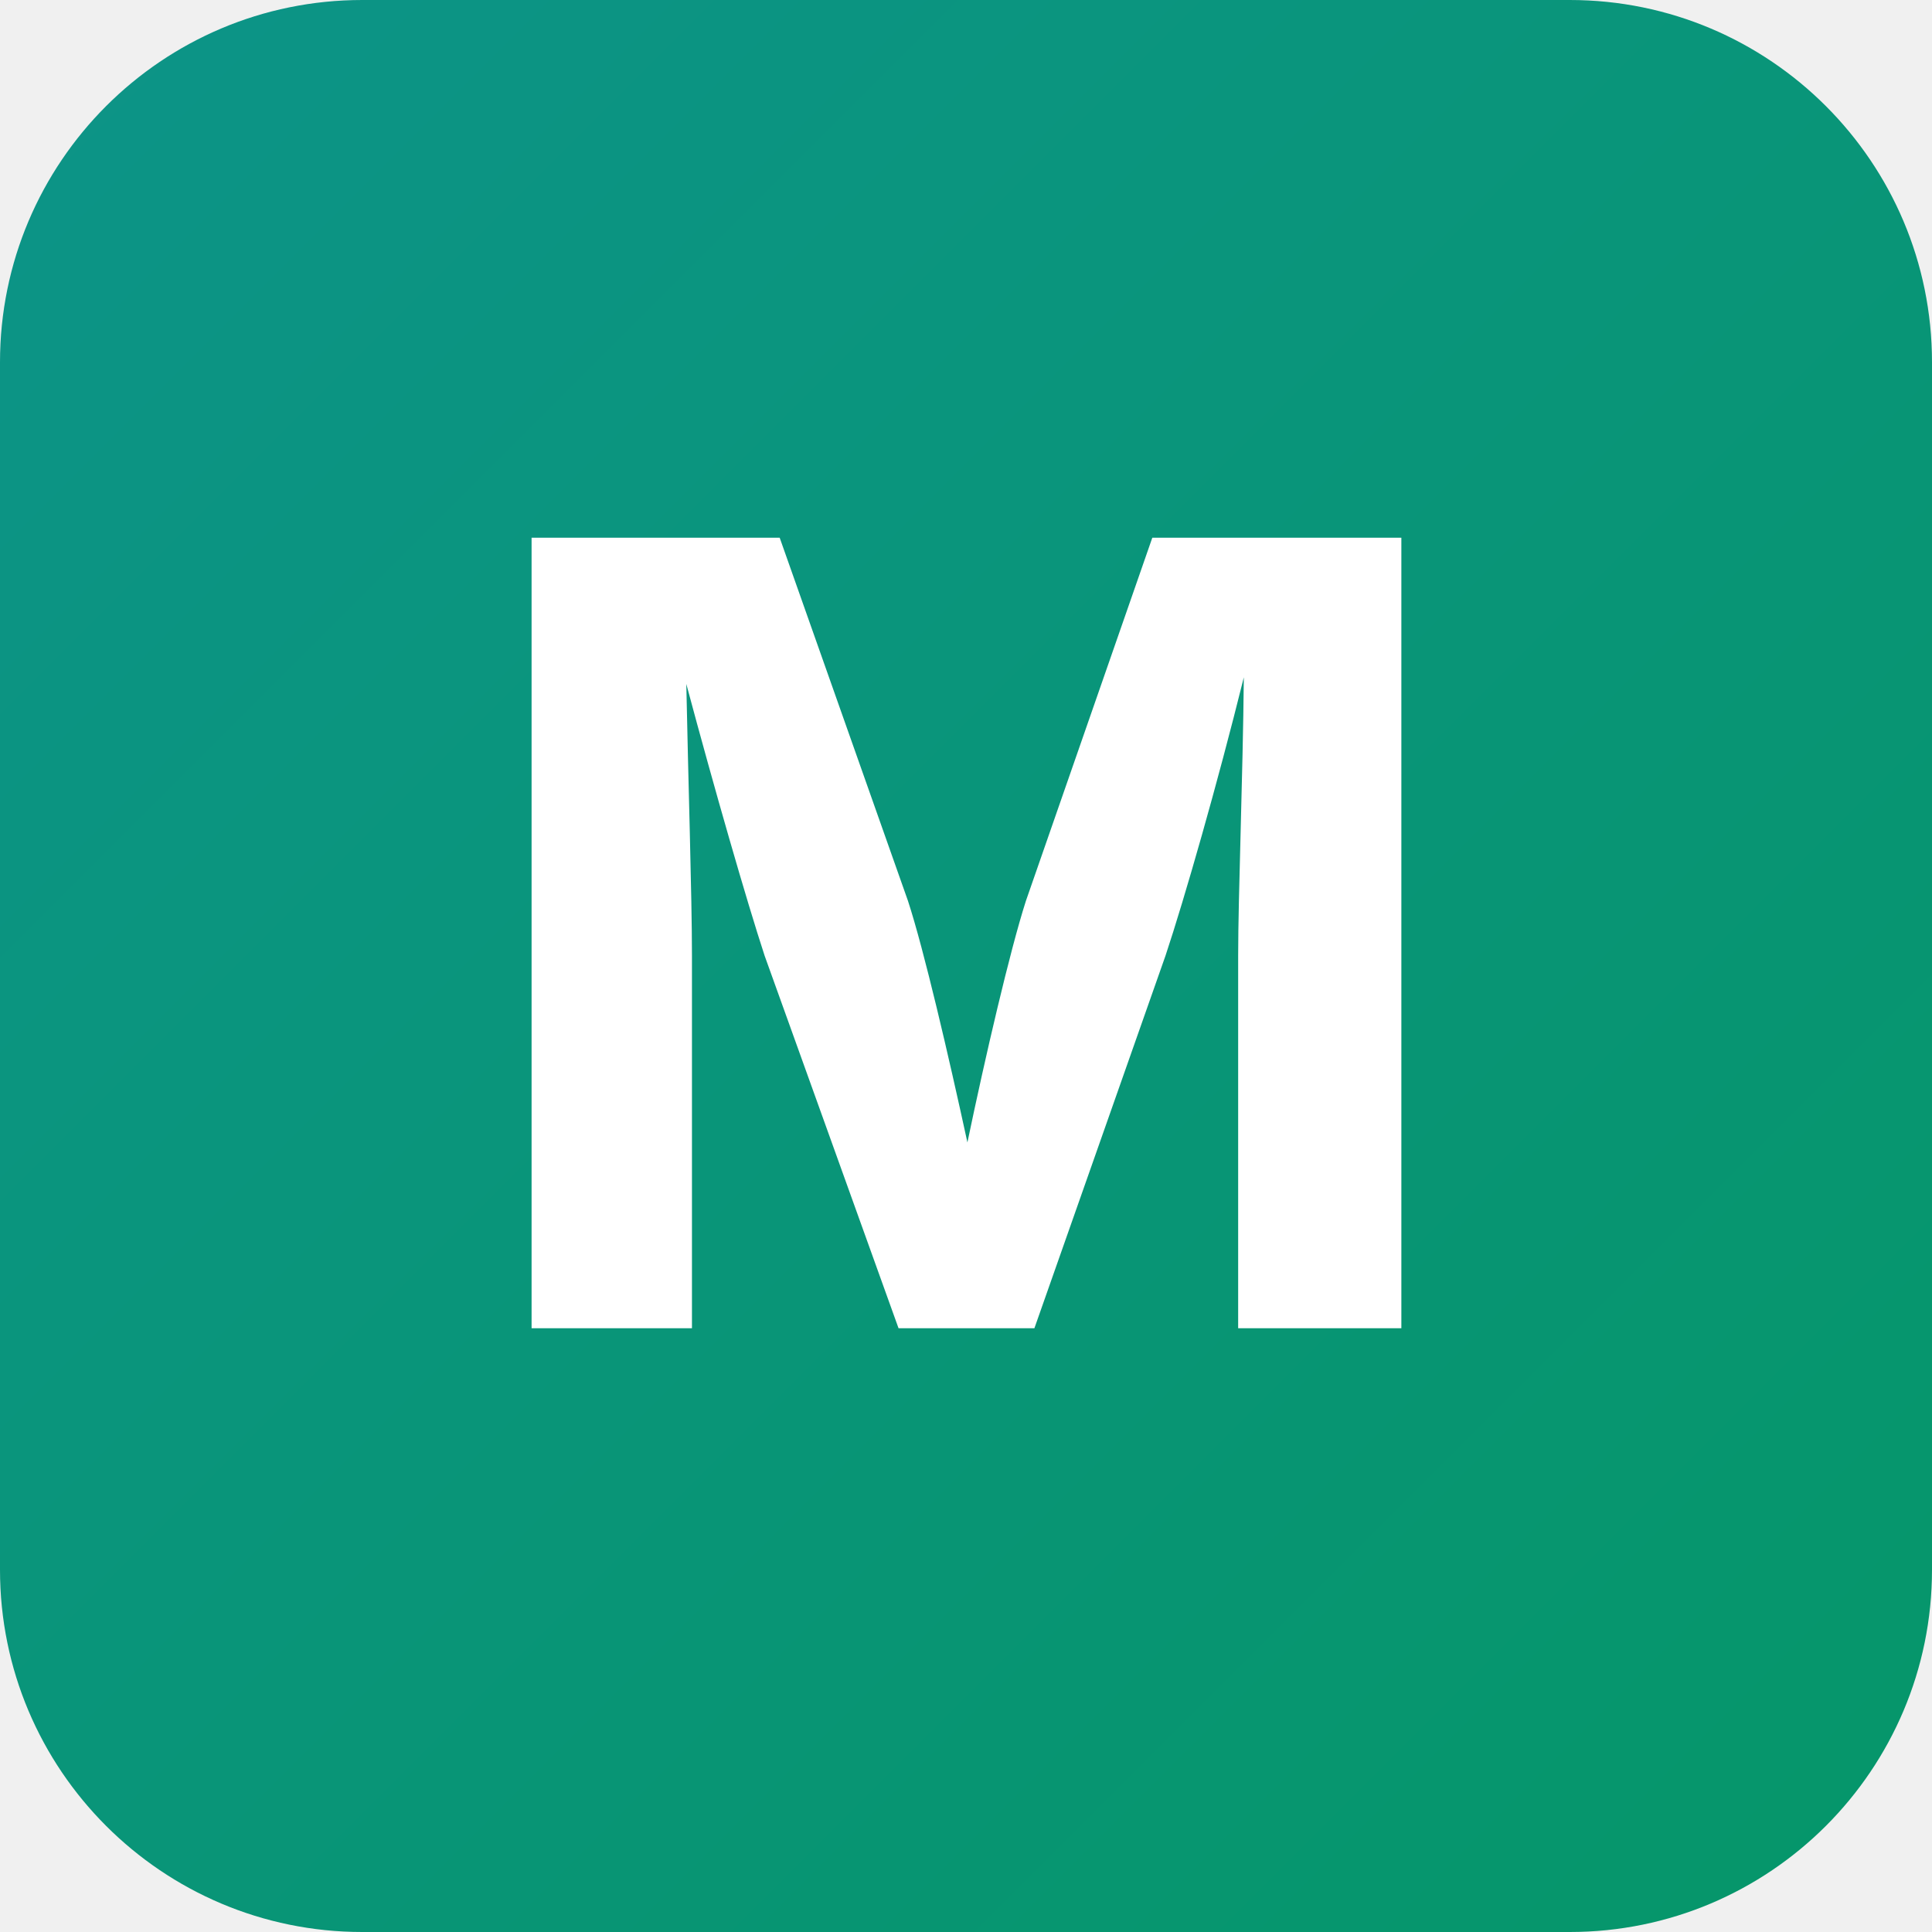
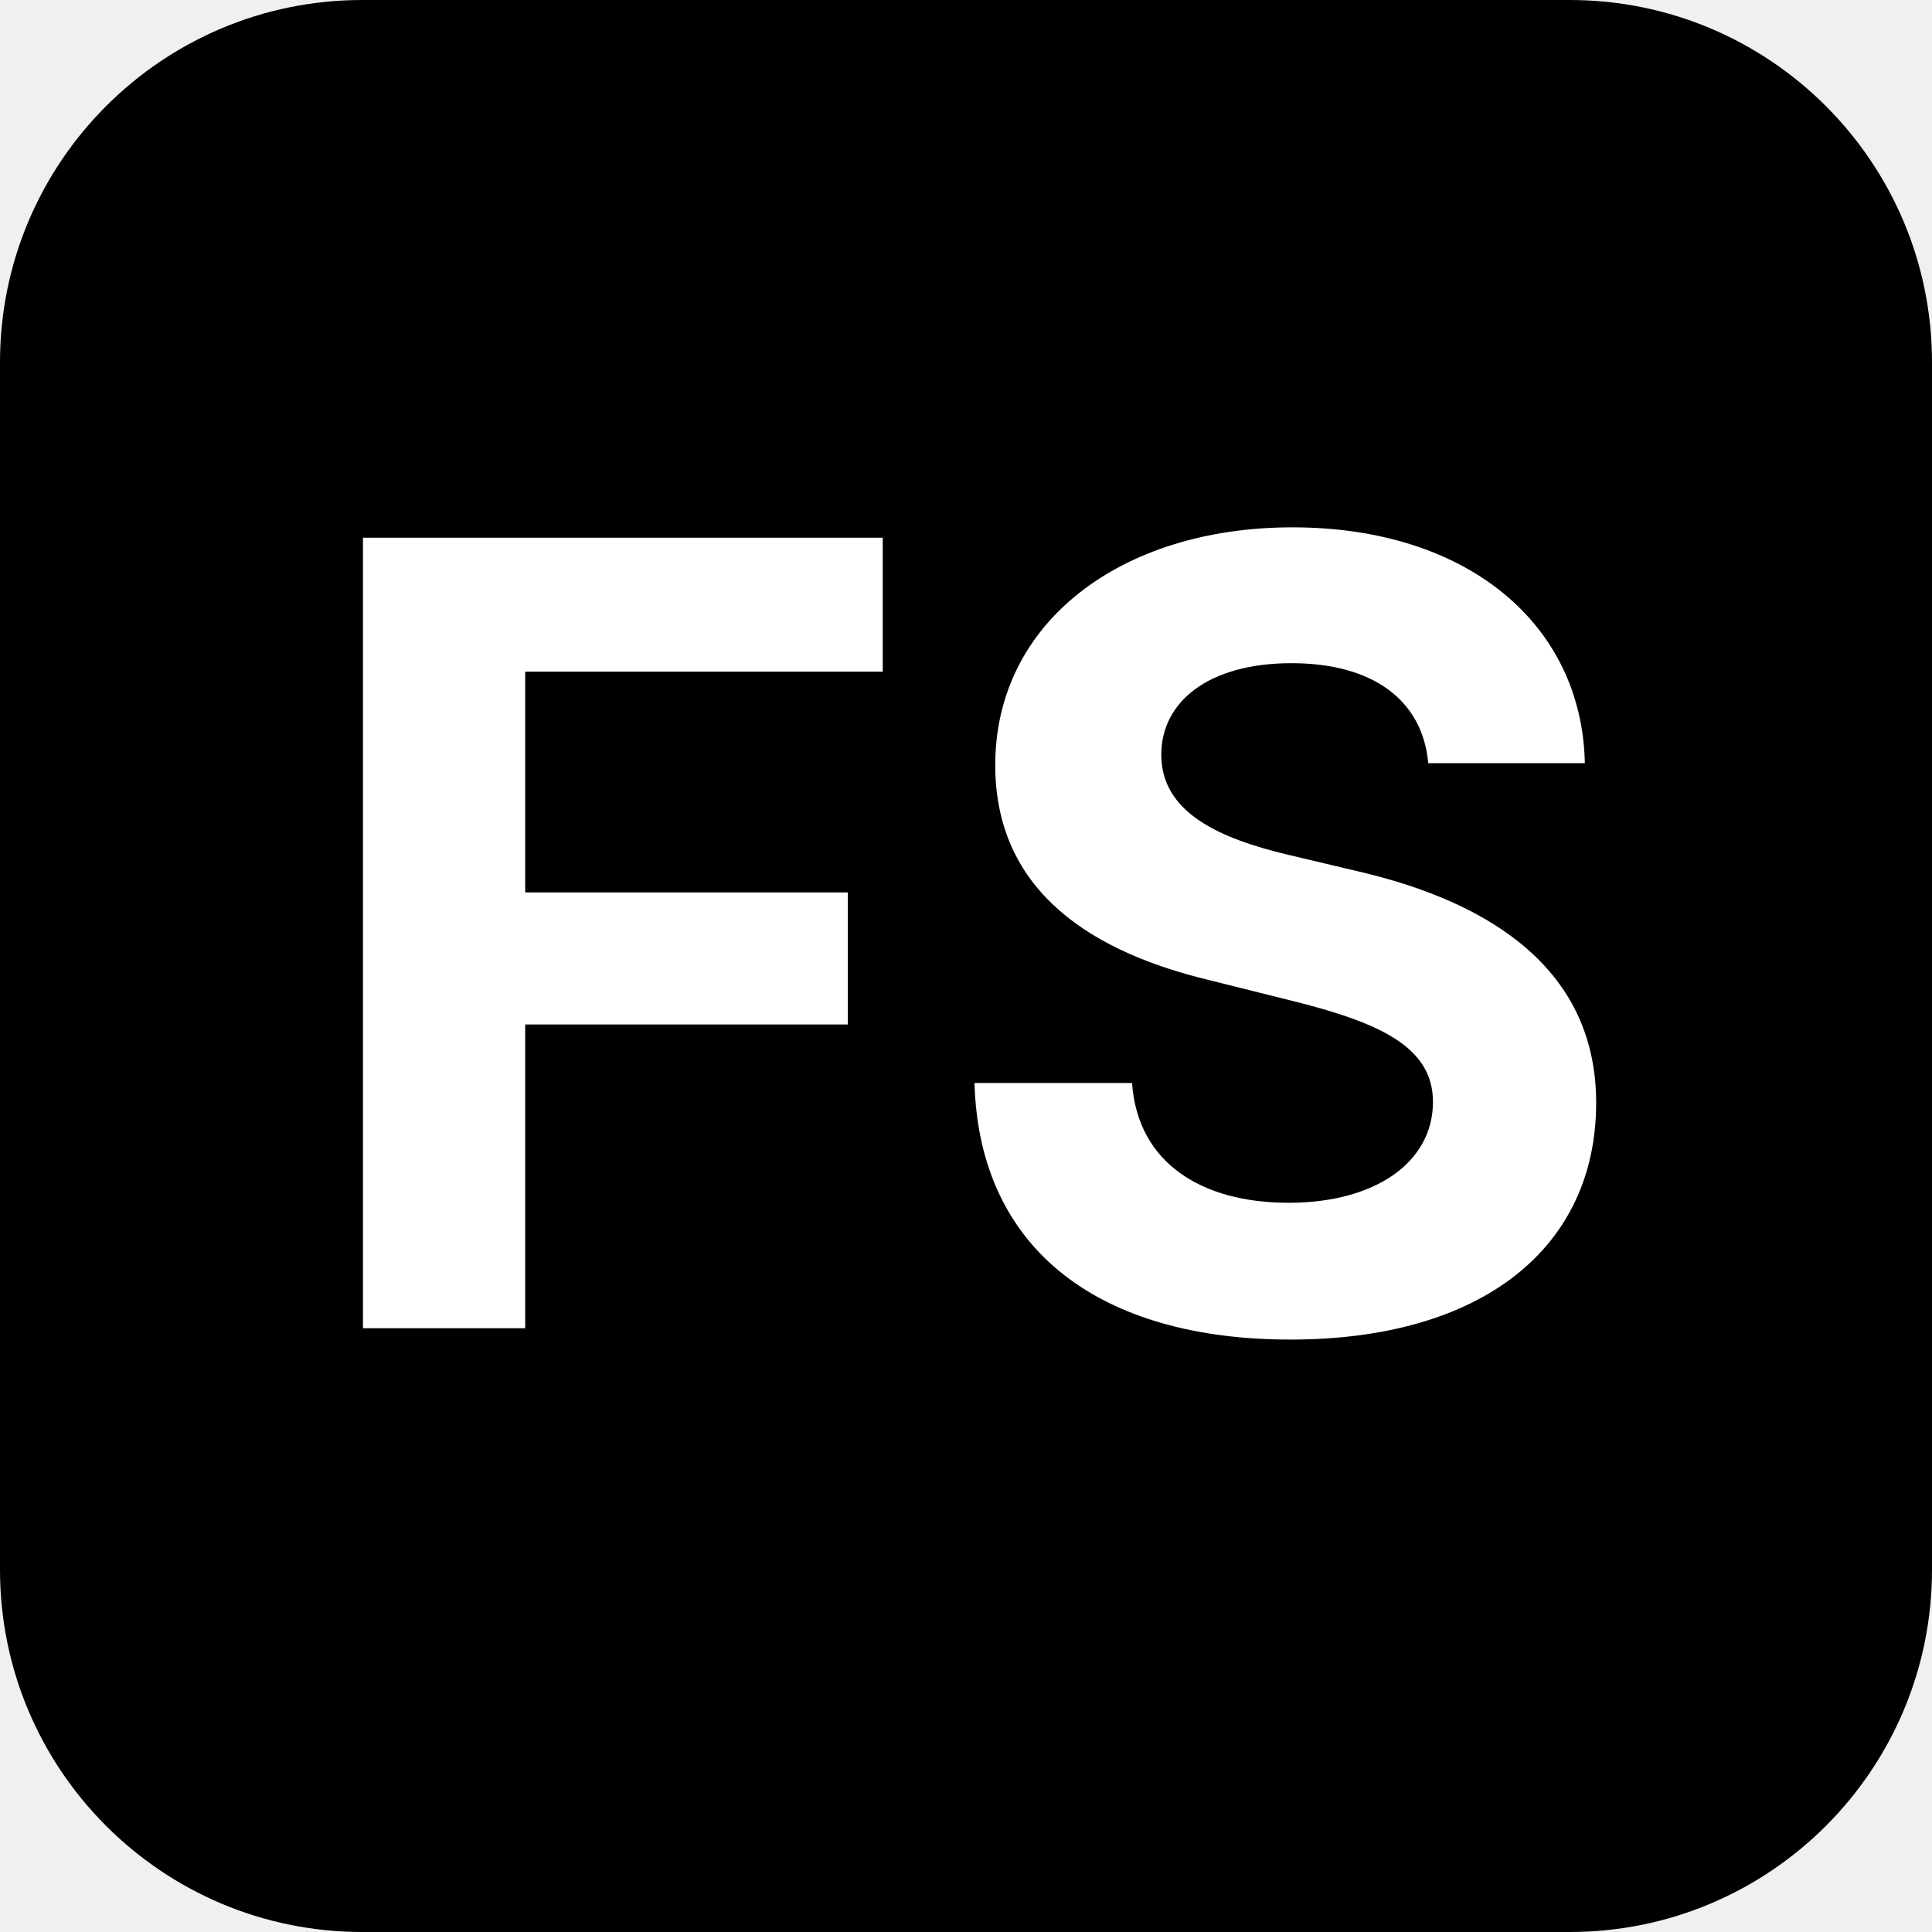
<svg xmlns="http://www.w3.org/2000/svg" viewBox="0 0 32 32" width="32" height="32">
-   <defs>
-     <linearGradient id="gradient" x1="0%" y1="0%" x2="100%" y2="100%">
-       <stop offset="0%" style="stop-color:#0d9488;stop-opacity:1" />
-       <stop offset="100%" style="stop-color:#059669;stop-opacity:1" />
-     </linearGradient>
-   </defs>
-   <rect width="32" height="32" rx="6" ry="6" fill="url(#gradient)" />
-   <text x="16" y="22" font-family="system-ui, -apple-system, sans-serif" font-size="18" font-weight="bold" text-anchor="middle" fill="white">M</text>
+   <rect width="32" height="32" rx="6" ry="6" fill="black" />
+   <text x="16" y="22" font-family="system-ui, -apple-system, sans-serif" font-size="18" font-weight="bold" text-anchor="middle" fill="white">FS</text>
</svg>
